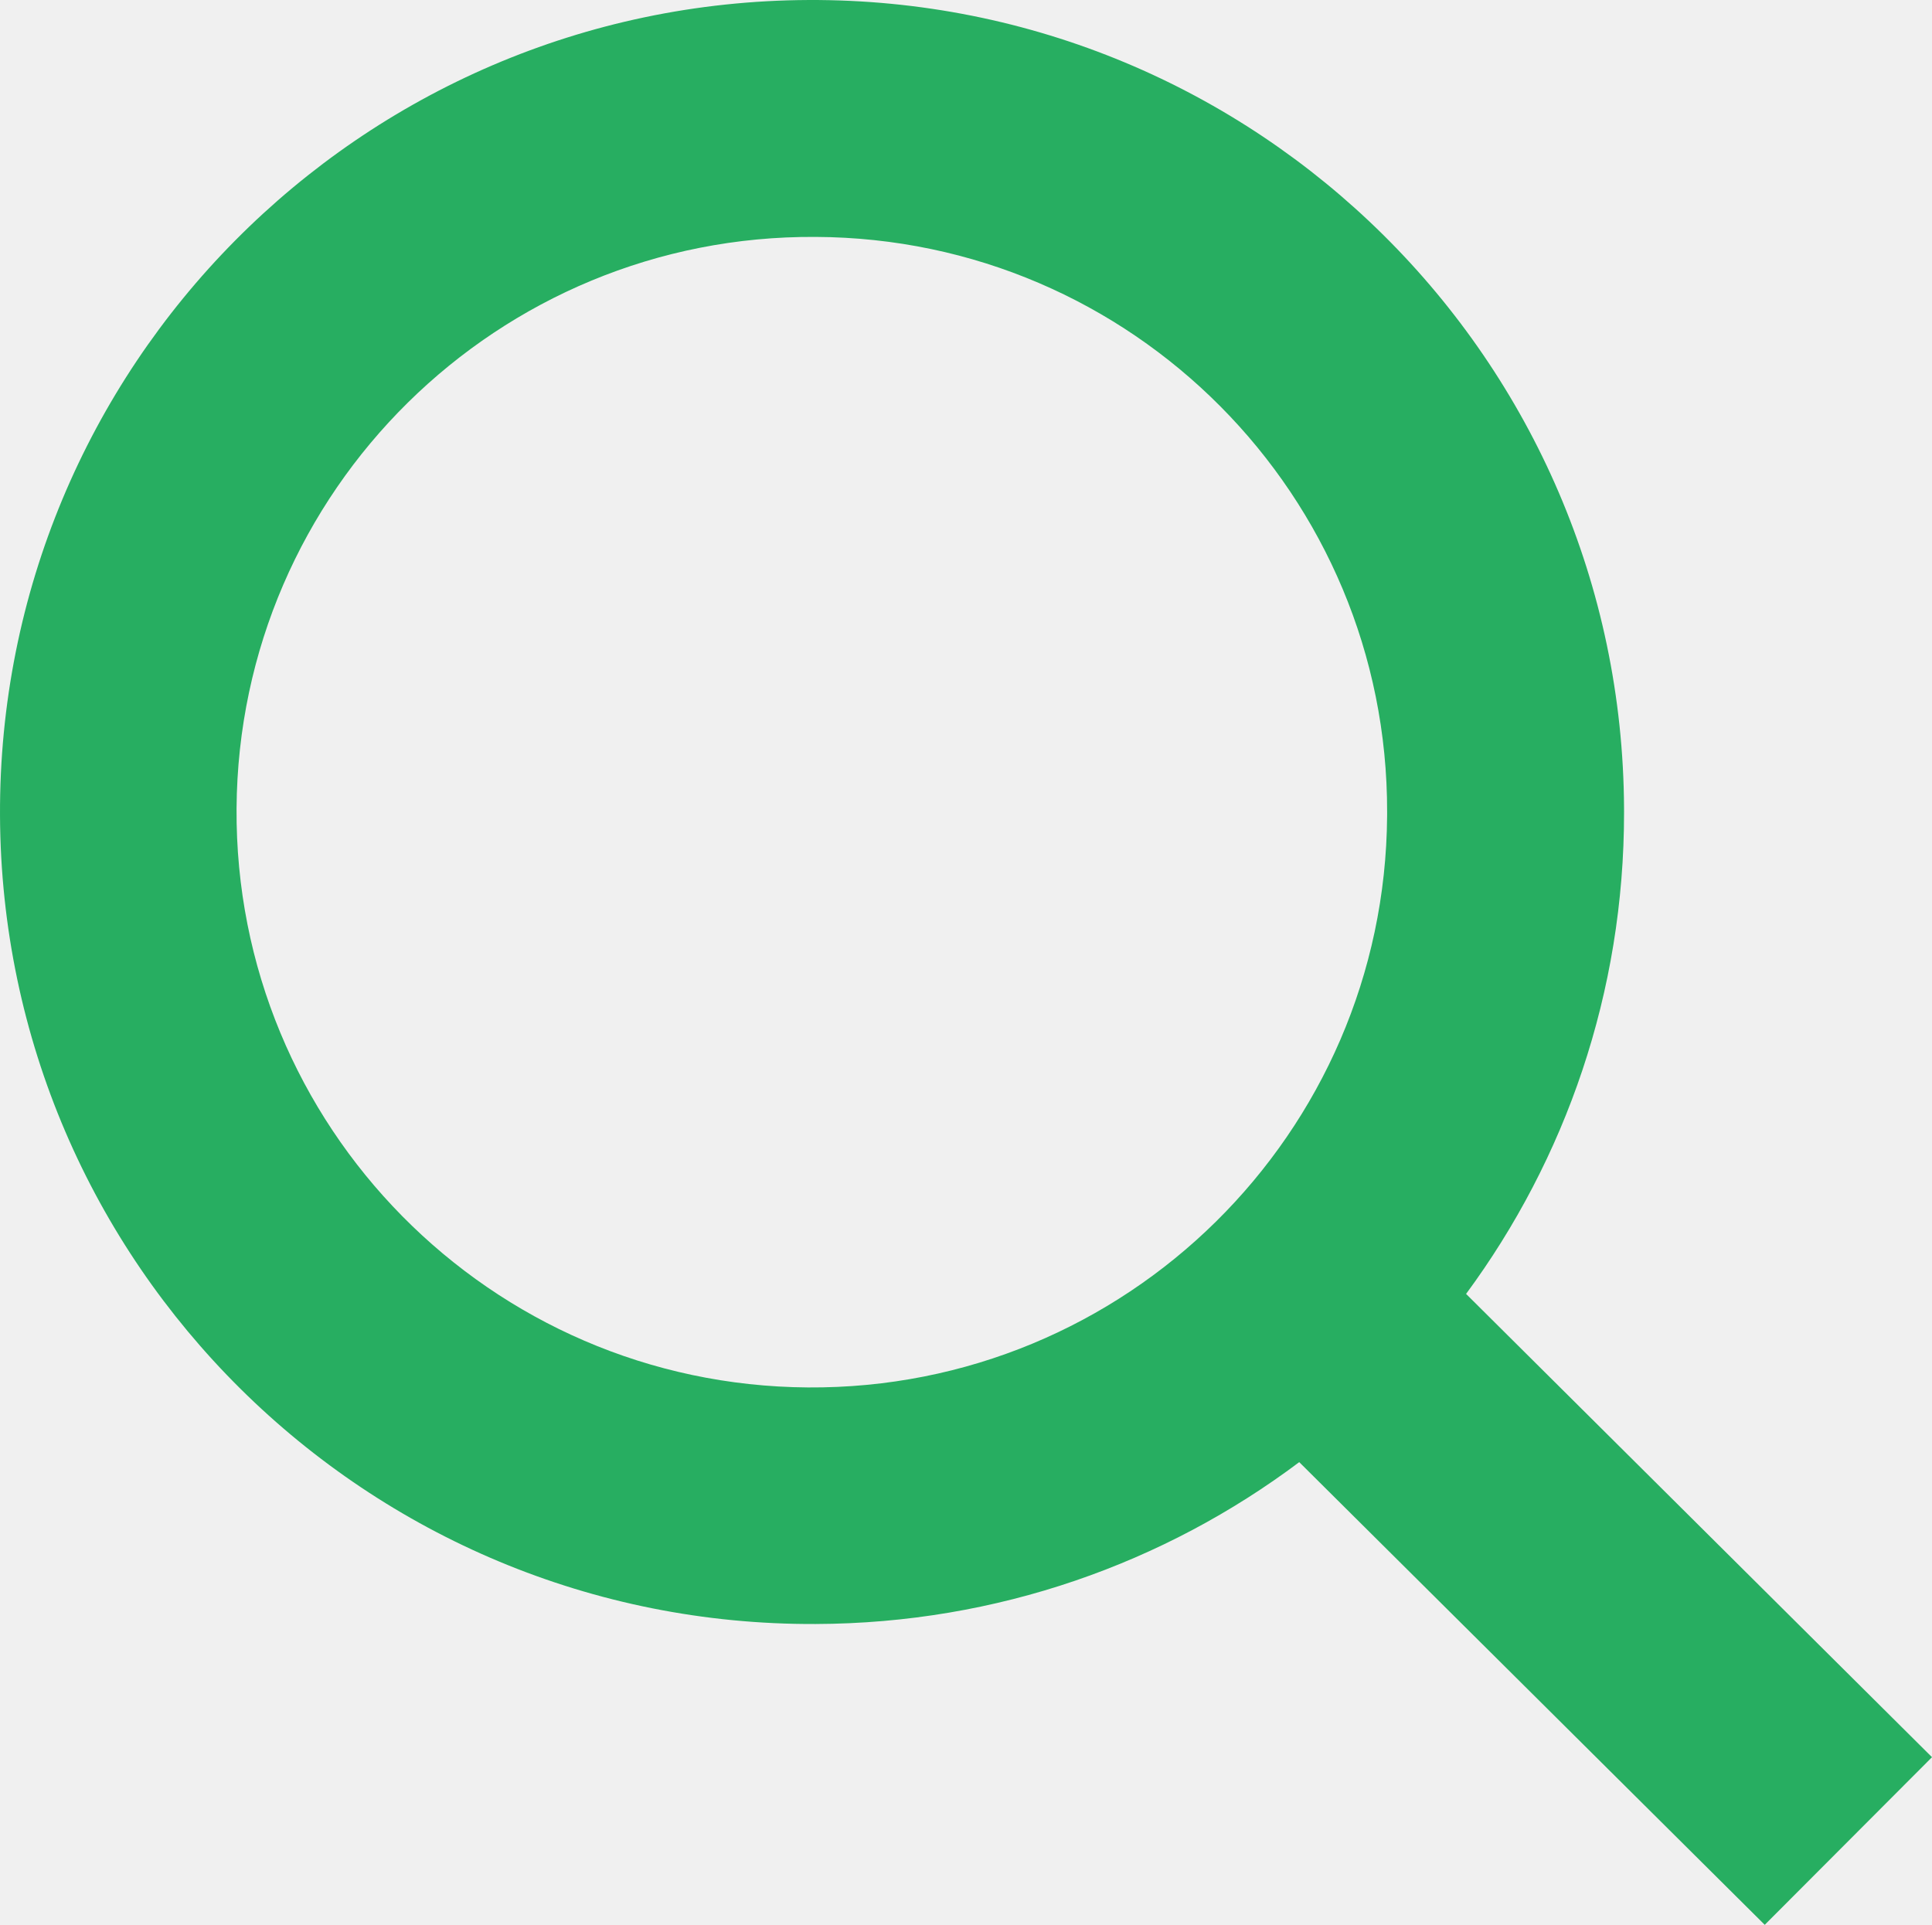
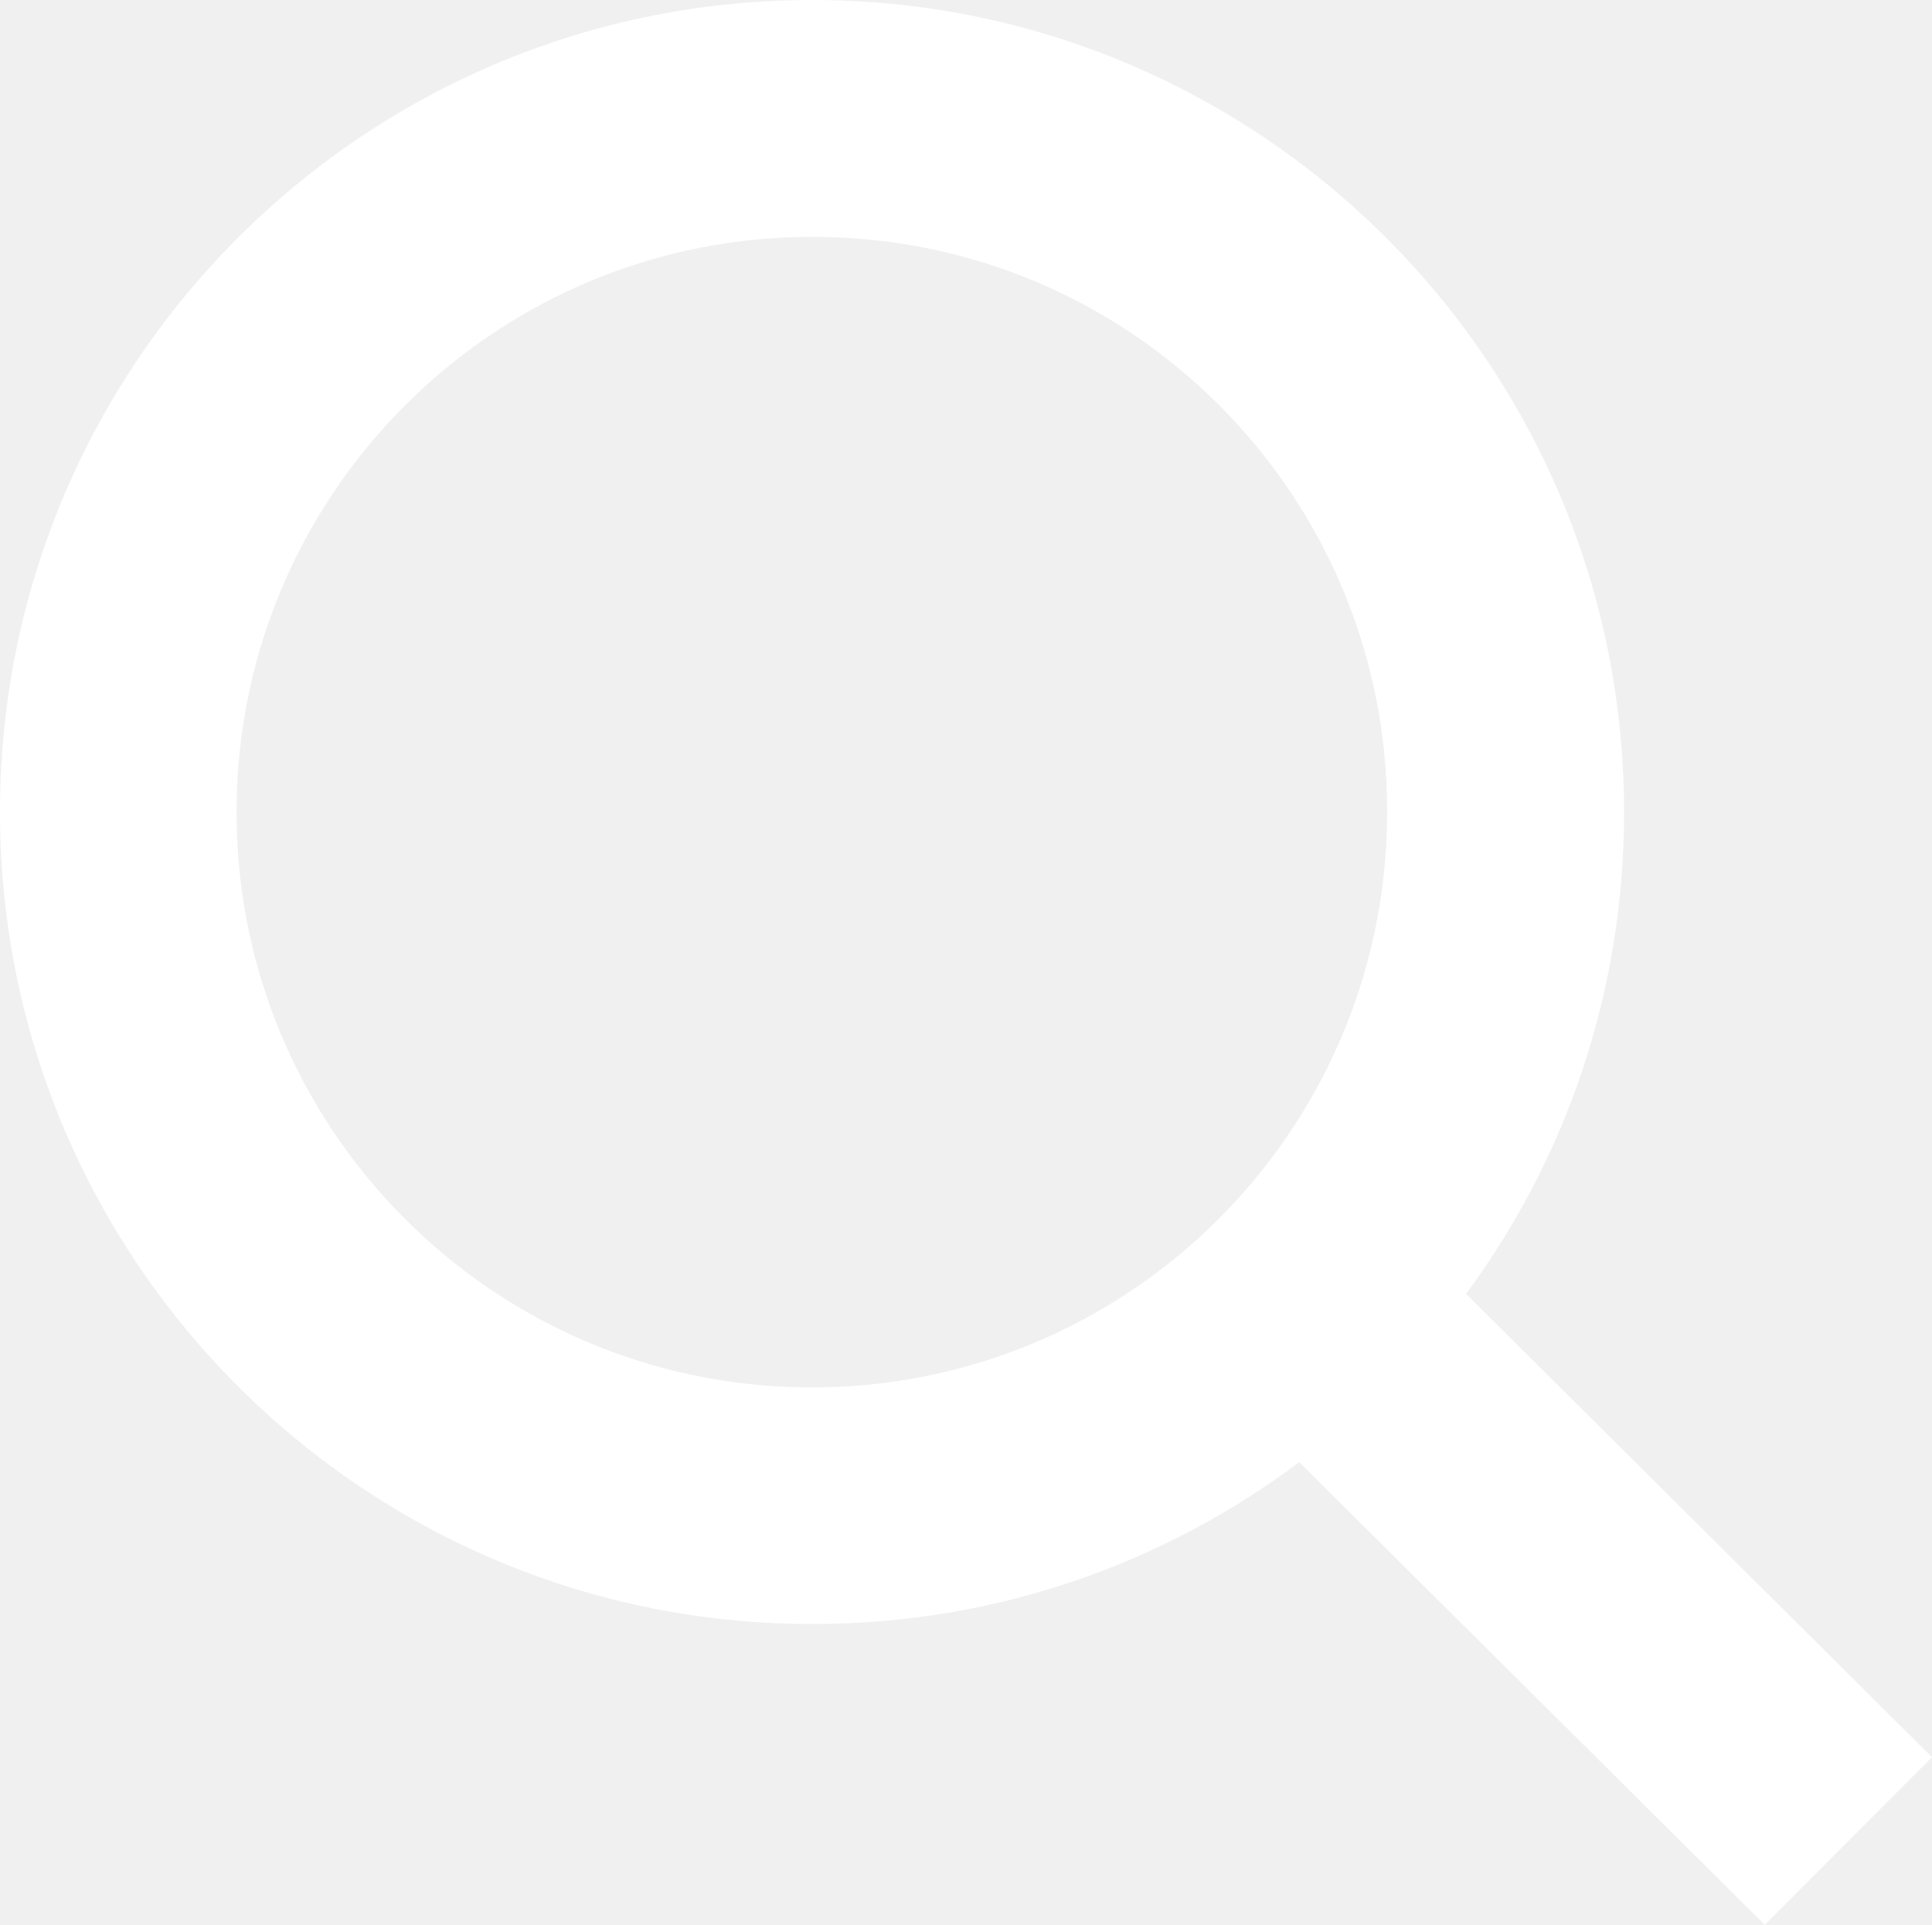
<svg xmlns="http://www.w3.org/2000/svg" version="1.1" id="Layer_1" x="0px" y="0px" width="478.034px" height="476.27px" viewBox="181.023 -0.045 478.034 476.27" enable-background="new 181.023 -0.045 478.034 476.27" xml:space="preserve">
-   <path fill="#27AE61" d="M659.057,434.746L543.774,320.114c24.601-33.351,39.13-74.58,39.087-119.195c0-0.316,0-0.633-0.002-0.95  C582.359,89.006,492-0.543,381.037-0.043C270.073,0.456,180.526,90.815,181.025,201.778c0.5,110.964,90.858,200.513,201.822,200.013  c44.891-0.149,86.295-15.029,119.646-40.052l115.18,114.485L659.057,434.746z M380.942,343.257  c-78.612-0.526-141.913-64.681-141.388-143.293c0.526-78.612,64.681-141.914,143.293-141.388  c78.318,0.341,141.575,64.024,141.391,142.343c0,0.316-0.001,0.633-0.003,0.949C523.708,280.48,459.554,343.782,380.942,343.257z" />
+   <path fill="#ffffff" d="M659.057,434.746L543.774,320.114c24.601-33.351,39.13-74.58,39.087-119.195c0-0.316,0-0.633-0.002-0.95  C582.359,89.006,492-0.543,381.037-0.043C270.073,0.456,180.526,90.815,181.025,201.778c0.5,110.964,90.858,200.513,201.822,200.013  c44.891-0.149,86.295-15.029,119.646-40.052l115.18,114.485L659.057,434.746z M380.942,343.257  c-78.612-0.526-141.913-64.681-141.388-143.293c0.526-78.612,64.681-141.914,143.293-141.388  c78.318,0.341,141.575,64.024,141.391,142.343c0,0.316-0.001,0.633-0.003,0.949C523.708,280.48,459.554,343.782,380.942,343.257z" />
</svg>
